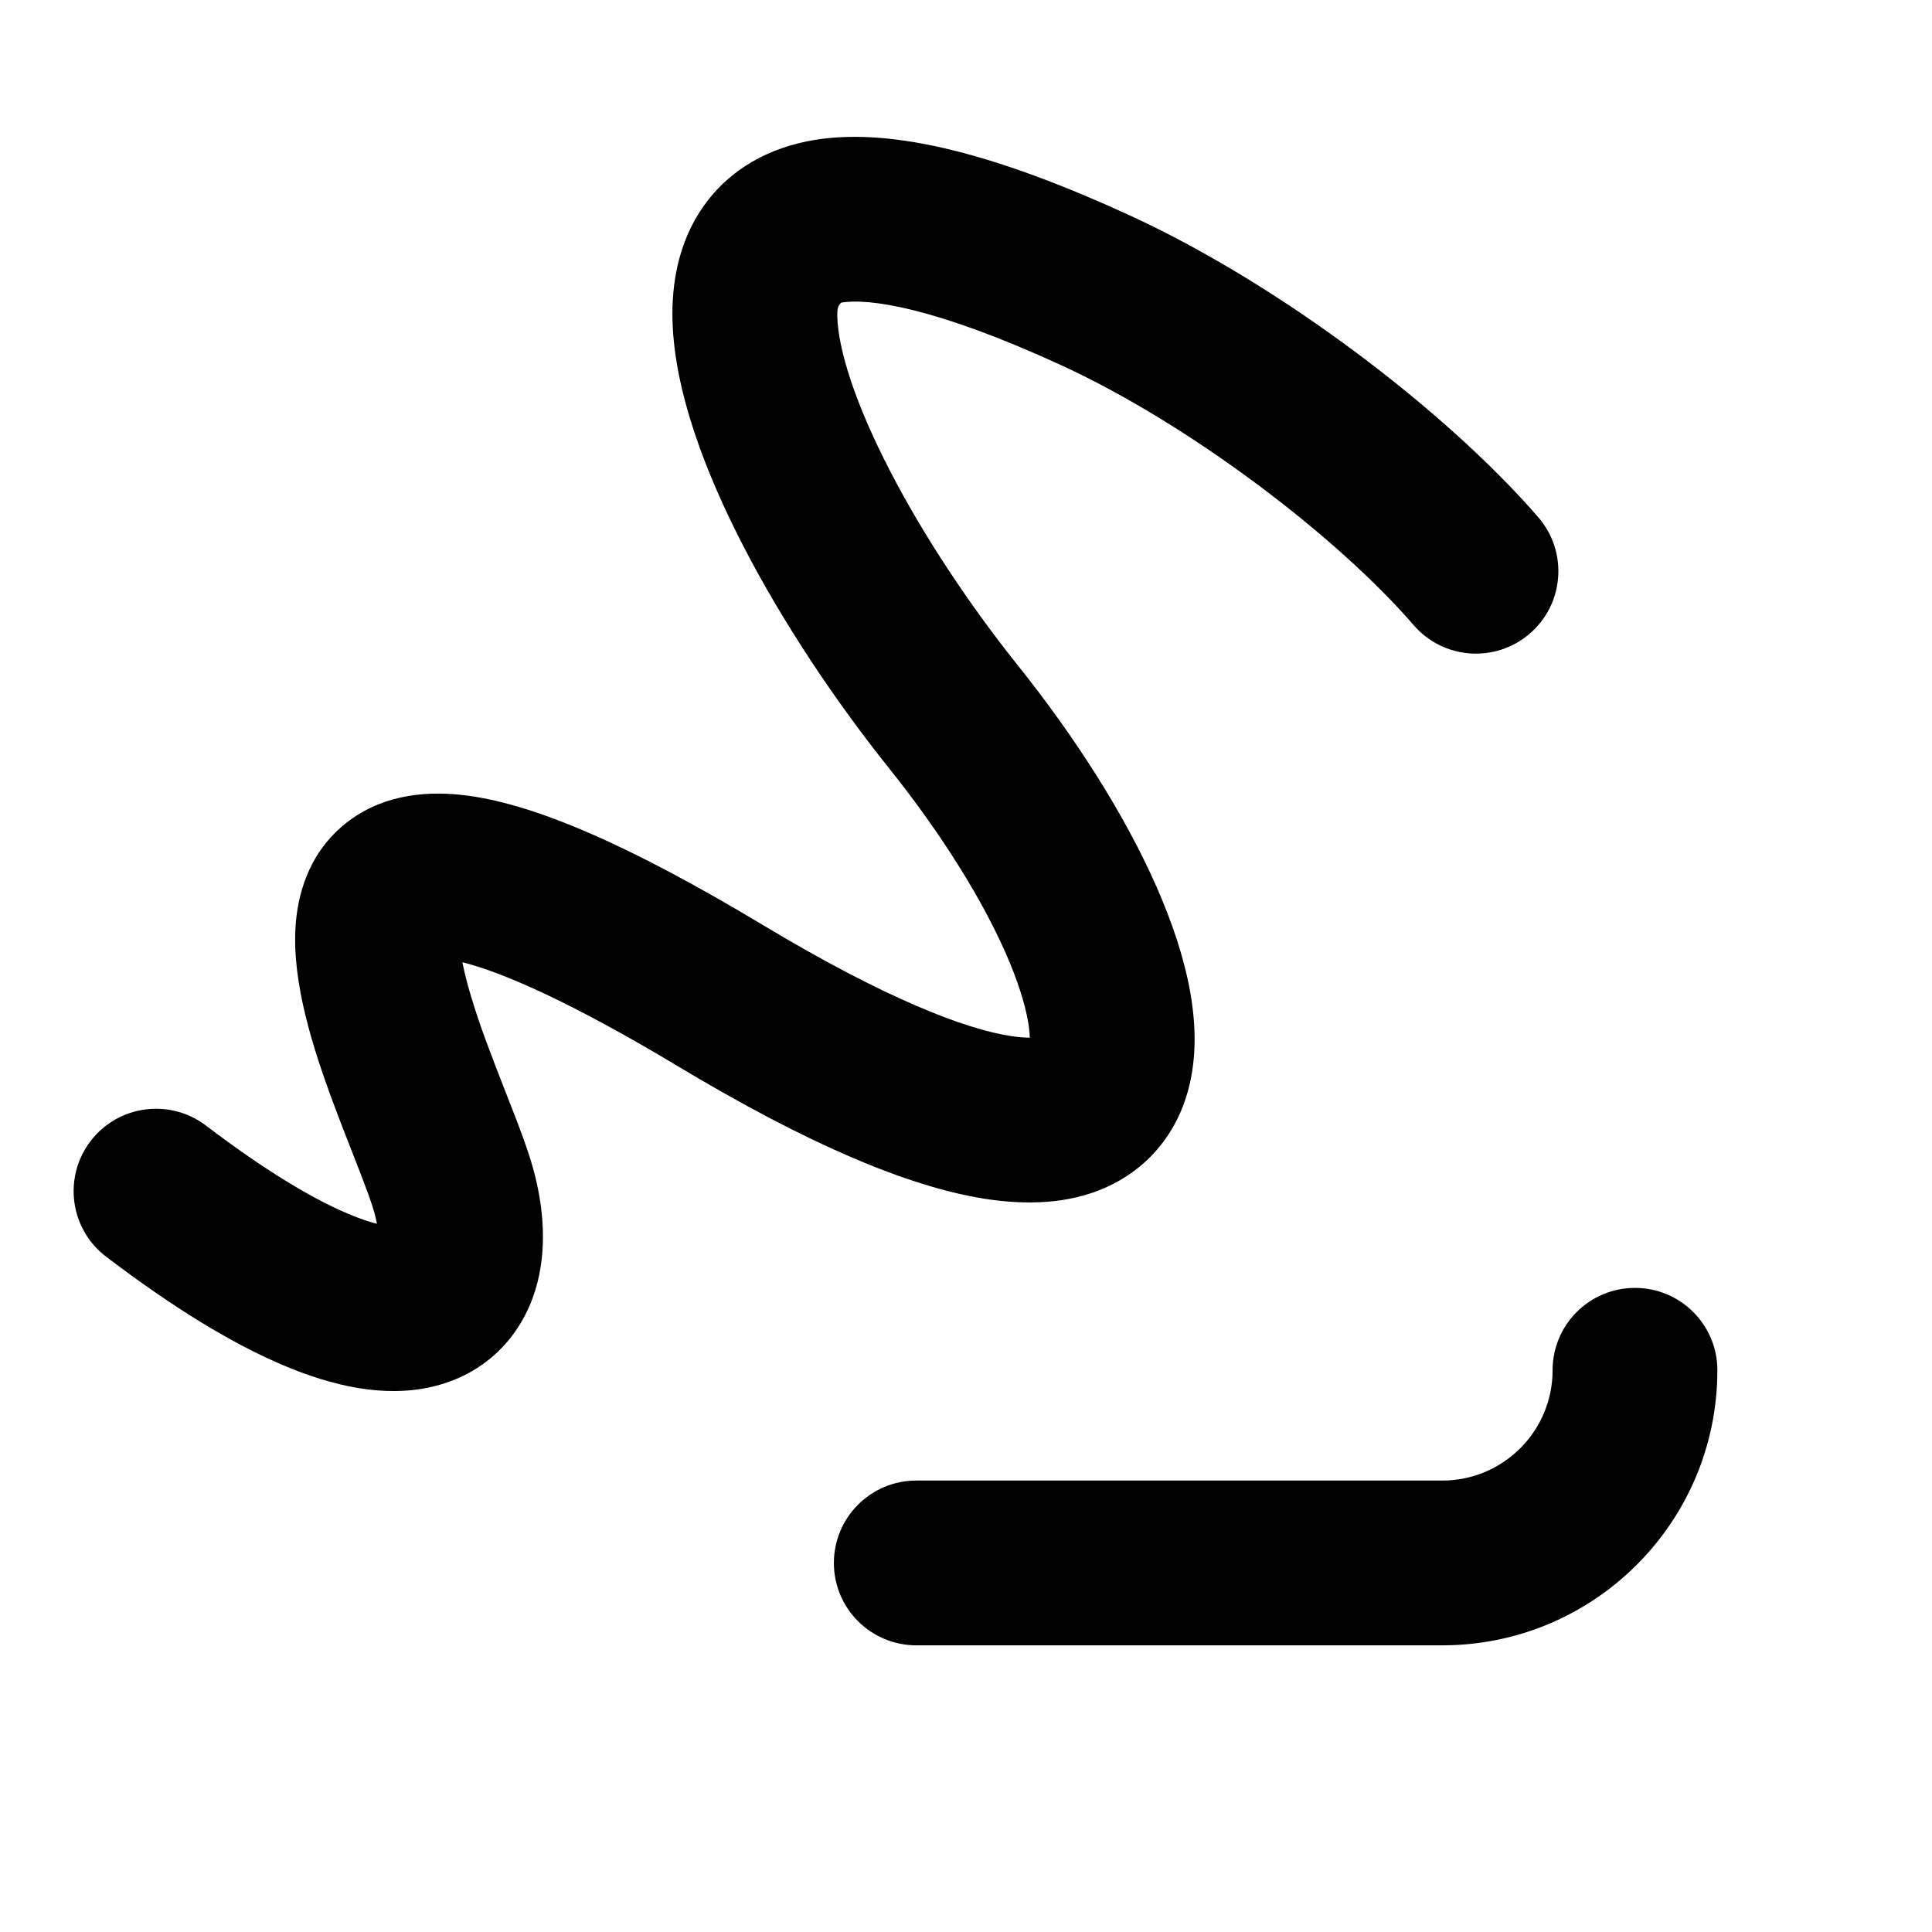
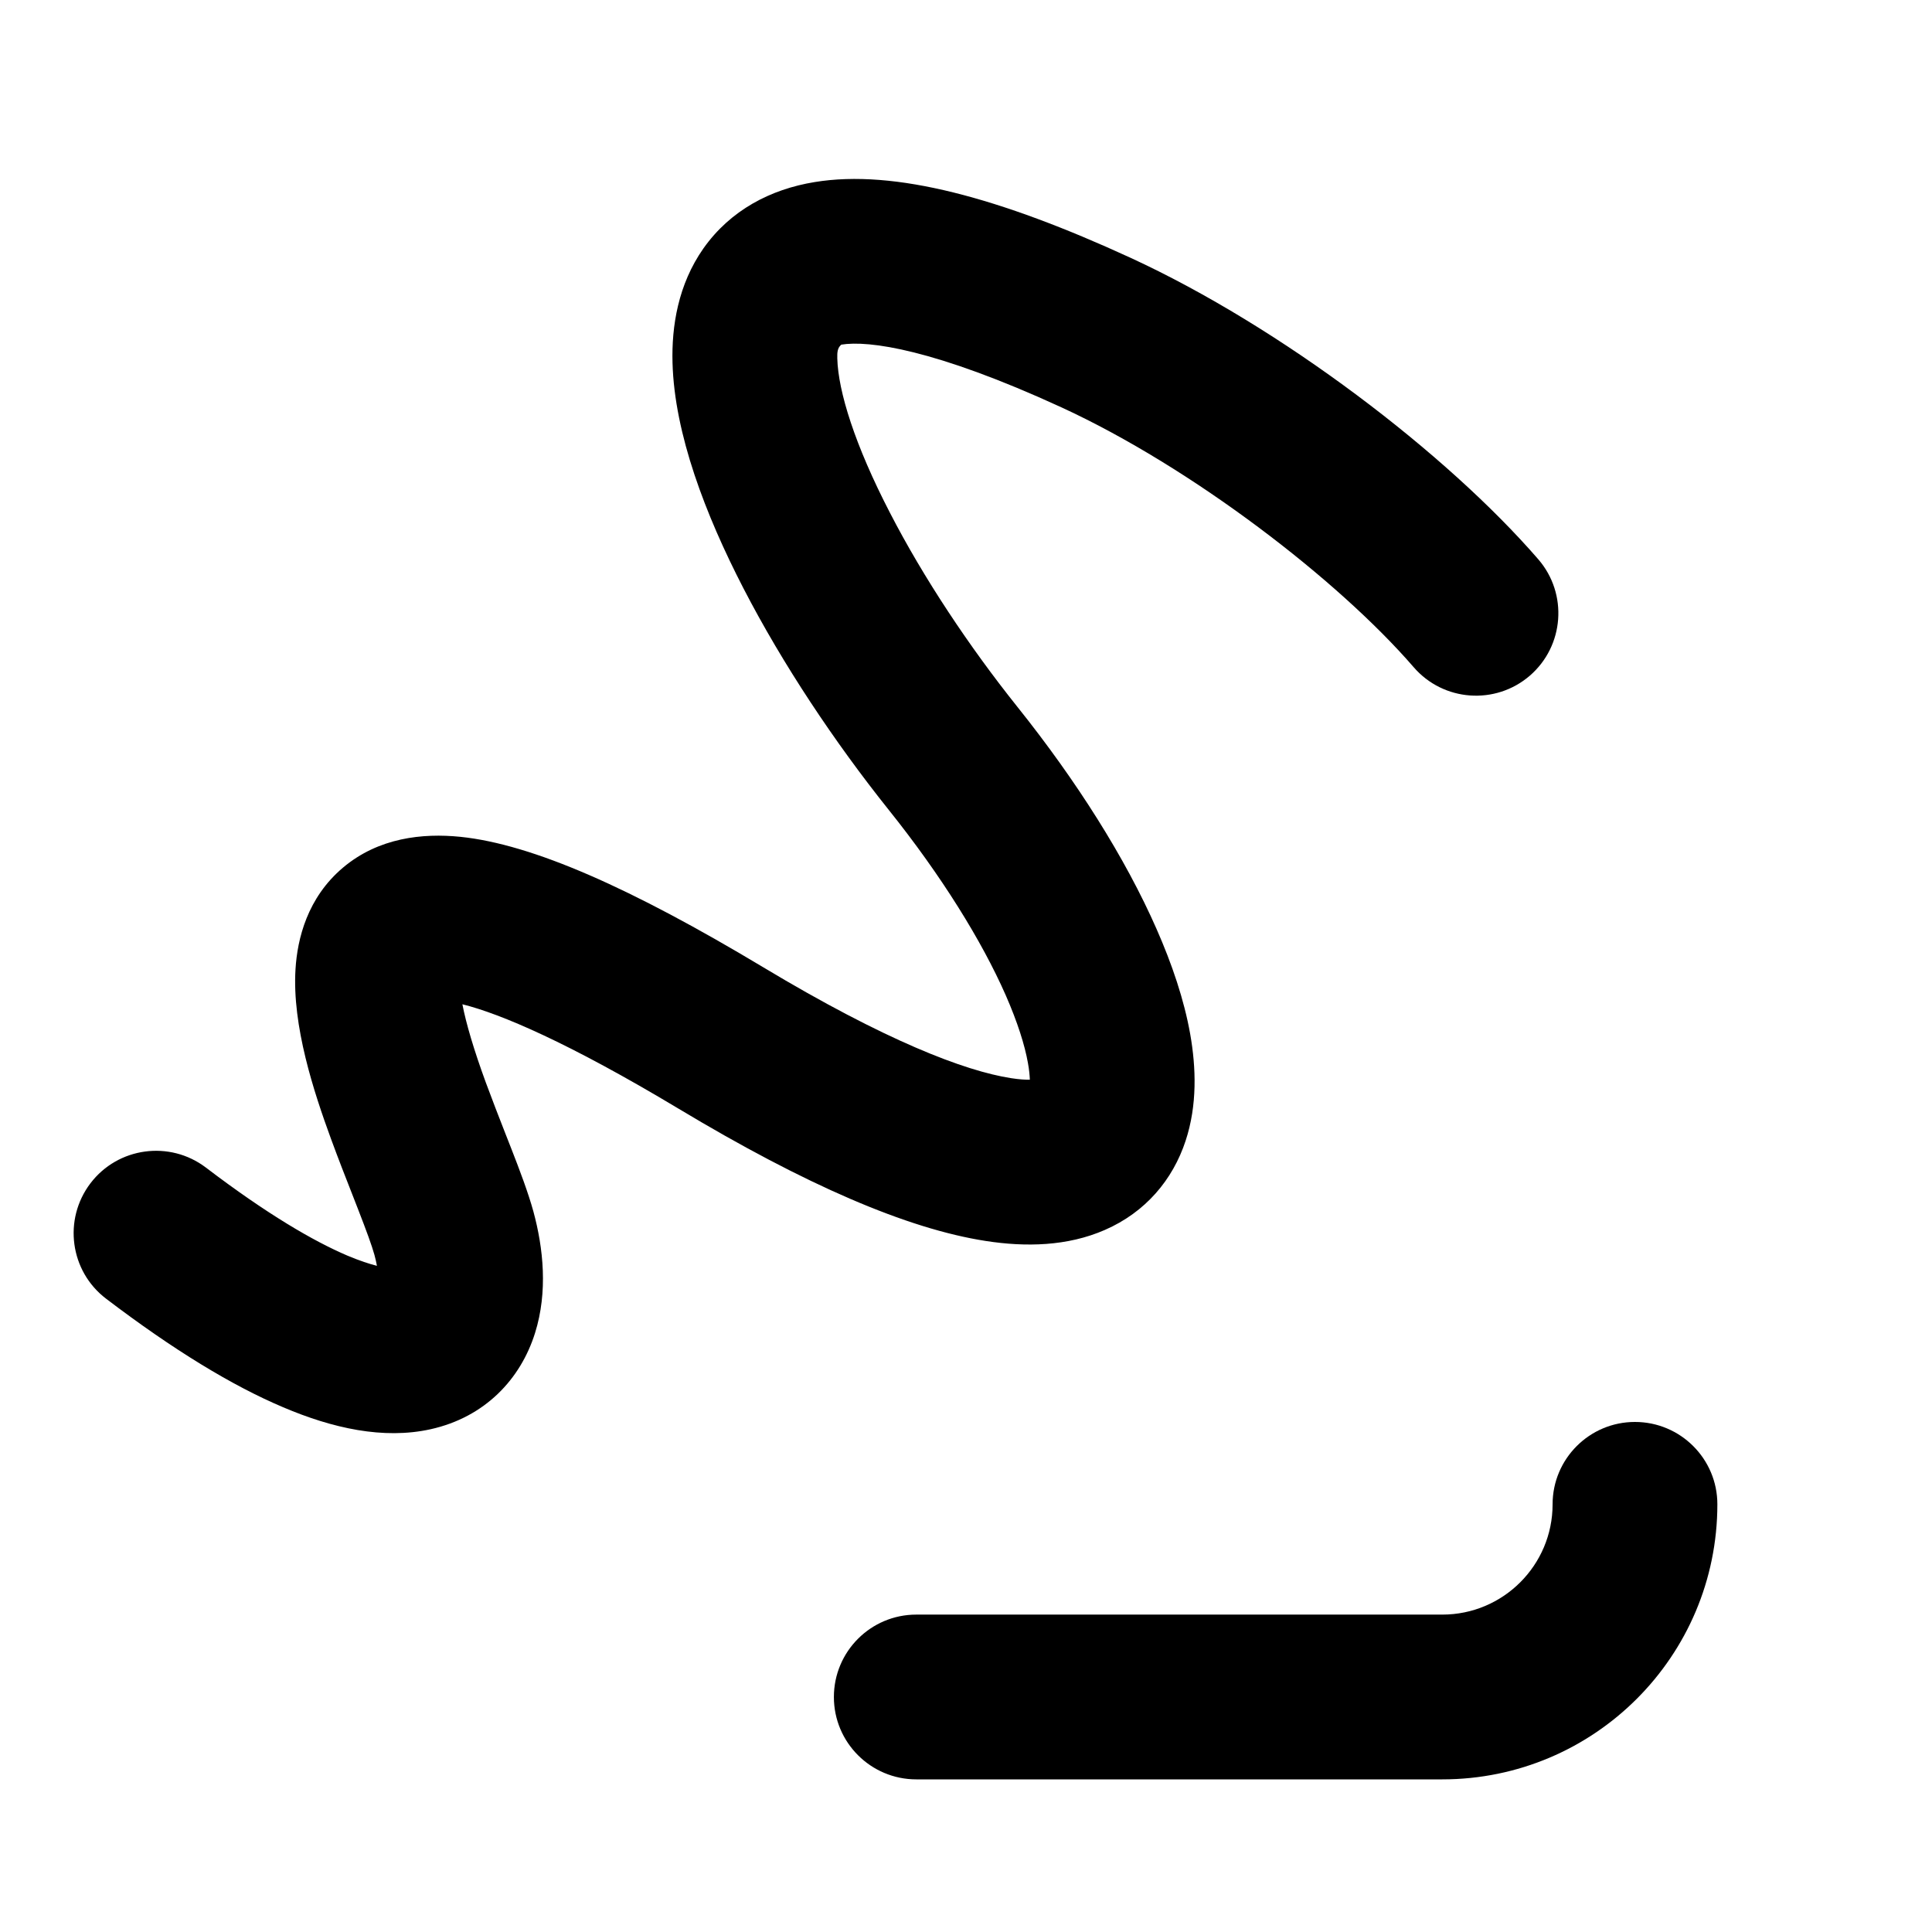
<svg xmlns="http://www.w3.org/2000/svg" viewBox="2 2 21 21" fill="currentcolor">
-   <g class="frame-children">
-     <path d="M19.771,15.999C20.266,15.999,20.667,16.399,20.667,16.894C20.667,18.545,19.328,19.884,17.677,19.884L11.960,19.884C11.465,19.884,11.064,19.483,11.064,18.989C11.064,18.494,11.465,18.093,11.960,18.093L17.677,18.093C18.339,18.093,18.876,17.556,18.876,16.894C18.876,16.399,19.277,15.999,19.771,15.999ZZ" />
-     <path d="M11.145,5.289C11.440,5.240,12.157,5.336,13.538,5.971C14.954,6.623,16.545,7.845,17.366,8.795C17.689,9.169,18.255,9.210,18.629,8.886C19.003,8.563,19.044,7.997,18.721,7.623C17.727,6.475,15.927,5.099,14.286,4.344C12.875,3.695,11.724,3.379,10.855,3.521C10.375,3.600,9.939,3.827,9.646,4.243C9.370,4.636,9.299,5.090,9.310,5.487C9.331,6.258,9.668,7.138,10.080,7.936C10.506,8.761,11.071,9.609,11.661,10.347C12.233,11.062,12.671,11.768,12.932,12.361C13.062,12.657,13.139,12.905,13.173,13.096C13.187,13.171,13.192,13.232,13.194,13.279C13.146,13.279,13.079,13.275,12.989,13.262C12.486,13.184,11.622,12.853,10.298,12.058C8.860,11.195,7.789,10.720,7.005,10.639C6.593,10.596,6.115,10.648,5.729,10.973C5.341,11.299,5.232,11.746,5.212,12.078C5.174,12.695,5.412,13.413,5.597,13.920C5.675,14.132,5.757,14.343,5.830,14.528C5.852,14.584,5.873,14.637,5.892,14.687C5.984,14.923,6.042,15.082,6.070,15.183C6.082,15.227,6.091,15.267,6.097,15.302C6.017,15.282,5.912,15.248,5.776,15.190C5.408,15.034,4.901,14.738,4.238,14.234C3.844,13.935,3.282,14.012,2.983,14.405C2.684,14.799,2.760,15.361,3.154,15.660C3.886,16.217,4.524,16.605,5.077,16.839C5.612,17.066,6.167,17.192,6.681,17.077C7.271,16.946,7.659,16.534,7.816,16.031C7.956,15.584,7.906,15.110,7.798,14.712C7.741,14.505,7.648,14.260,7.561,14.037C7.538,13.978,7.515,13.920,7.492,13.861C7.421,13.679,7.349,13.495,7.279,13.305C7.150,12.952,7.066,12.667,7.026,12.459C7.439,12.562,8.174,12.872,9.376,13.594C10.753,14.420,11.860,14.900,12.716,15.032C13.149,15.098,13.602,15.090,14.009,14.912C14.452,14.718,14.748,14.365,14.887,13.943C15.015,13.554,15.001,13.145,14.937,12.783C14.871,12.411,14.740,12.024,14.571,11.639C14.233,10.871,13.703,10.032,13.060,9.228C12.534,8.570,12.036,7.820,11.672,7.114C11.293,6.382,11.110,5.796,11.101,5.438C11.099,5.368,11.104,5.323,11.145,5.289ZC11.118,5.294,11.131,5.291,11.145,5.289ZZM11.077,5.307C11.077,5.307,11.078,5.306,11.077,5.307ZC11.077,5.306,11.076,5.307,11.077,5.307ZZM6.738,12.418C6.738,12.418,6.739,12.418,6.738,12.418ZZM7.001,12.167C7.002,12.166,7.002,12.166,7.001,12.167ZZ" />
+   <g>
+     <path d="M19.771,17.456C20.266,17.456,20.667,17.857,20.667,18.351C20.667,20.003,19.328,21.341,17.677,21.341L11.960,21.341C11.465,21.341,11.064,20.940,11.064,20.446C11.064,19.951,11.465,19.550,11.960,19.550L17.677,19.550C18.339,19.550,18.876,19.013,18.876,18.351C18.876,17.857,19.277,17.456,19.771,17.456ZZ" />
+     <path d="M11.145,5.746C11.440,5.698,12.157,5.793,13.538,6.428C14.954,7.080,16.545,8.303,17.366,9.252C17.689,9.626,18.255,9.667,18.629,9.344C19.003,9.020,19.044,8.454,18.721,8.080C17.727,6.932,15.927,5.556,14.286,4.801C12.875,4.152,11.724,3.836,10.855,3.979C10.375,4.057,9.939,4.285,9.646,4.700C9.370,5.093,9.299,5.548,9.310,5.944C9.331,6.716,9.668,7.595,10.080,8.393C10.506,9.218,11.071,10.066,11.661,10.804C12.233,11.519,12.671,12.225,12.932,12.818C13.062,13.115,13.139,13.362,13.173,13.553C13.187,13.628,13.192,13.689,13.194,13.736C13.146,13.737,13.079,13.733,12.989,13.719C12.486,13.641,11.622,13.310,10.298,12.515C8.860,11.652,7.789,11.177,7.005,11.096C6.593,11.054,6.115,11.105,5.729,11.430C5.341,11.757,5.232,12.203,5.212,12.535C5.174,13.152,5.412,13.871,5.597,14.377C5.675,14.589,5.757,14.800,5.830,14.985C5.852,15.041,5.873,15.094,5.892,15.144C5.984,15.381,6.042,15.539,6.070,15.640C6.082,15.685,6.091,15.724,6.097,15.759C6.017,15.739,5.912,15.705,5.776,15.648C5.408,15.491,4.901,15.196,4.238,14.691C3.844,14.392,3.282,14.469,2.983,14.862C2.684,15.256,2.760,15.818,3.154,16.117C3.886,16.674,4.524,17.062,5.077,17.296C5.612,17.524,6.167,17.649,6.681,17.535C7.271,17.404,7.659,16.991,7.816,16.488C7.956,16.041,7.906,15.567,7.798,15.169C7.741,14.962,7.648,14.717,7.561,14.494C7.538,14.436,7.515,14.377,7.492,14.318C7.421,14.136,7.349,13.952,7.279,13.762C7.150,13.409,7.066,13.124,7.026,12.916C7.439,13.019,8.174,13.330,9.376,14.051C10.753,14.878,11.860,15.357,12.716,15.489C13.149,15.556,13.602,15.547,14.009,15.369C14.452,15.176,14.748,14.823,14.887,14.400C15.015,14.012,15.001,13.603,14.937,13.240C14.871,12.868,14.740,12.481,14.571,12.097C14.233,11.328,13.703,10.489,13.060,9.685C12.534,9.027,12.036,8.278,11.672,7.571C11.293,6.839,11.110,6.254,11.101,5.895C11.099,5.826,11.104,5.780,11.145,5.746ZC11.118,5.751,11.131,5.748,11.145,5.746ZZM11.077,5.764C11.077,5.764,11.078,5.763,11.077,5.764ZC11.077,5.763,11.076,5.764,11.077,5.764ZZM6.738,12.875C6.738,12.875,6.739,12.875,6.738,12.875ZZM7.001,12.625C7.002,12.624,7.002,12.623,7.001,12.625ZZ" />
  </g>
</svg>
